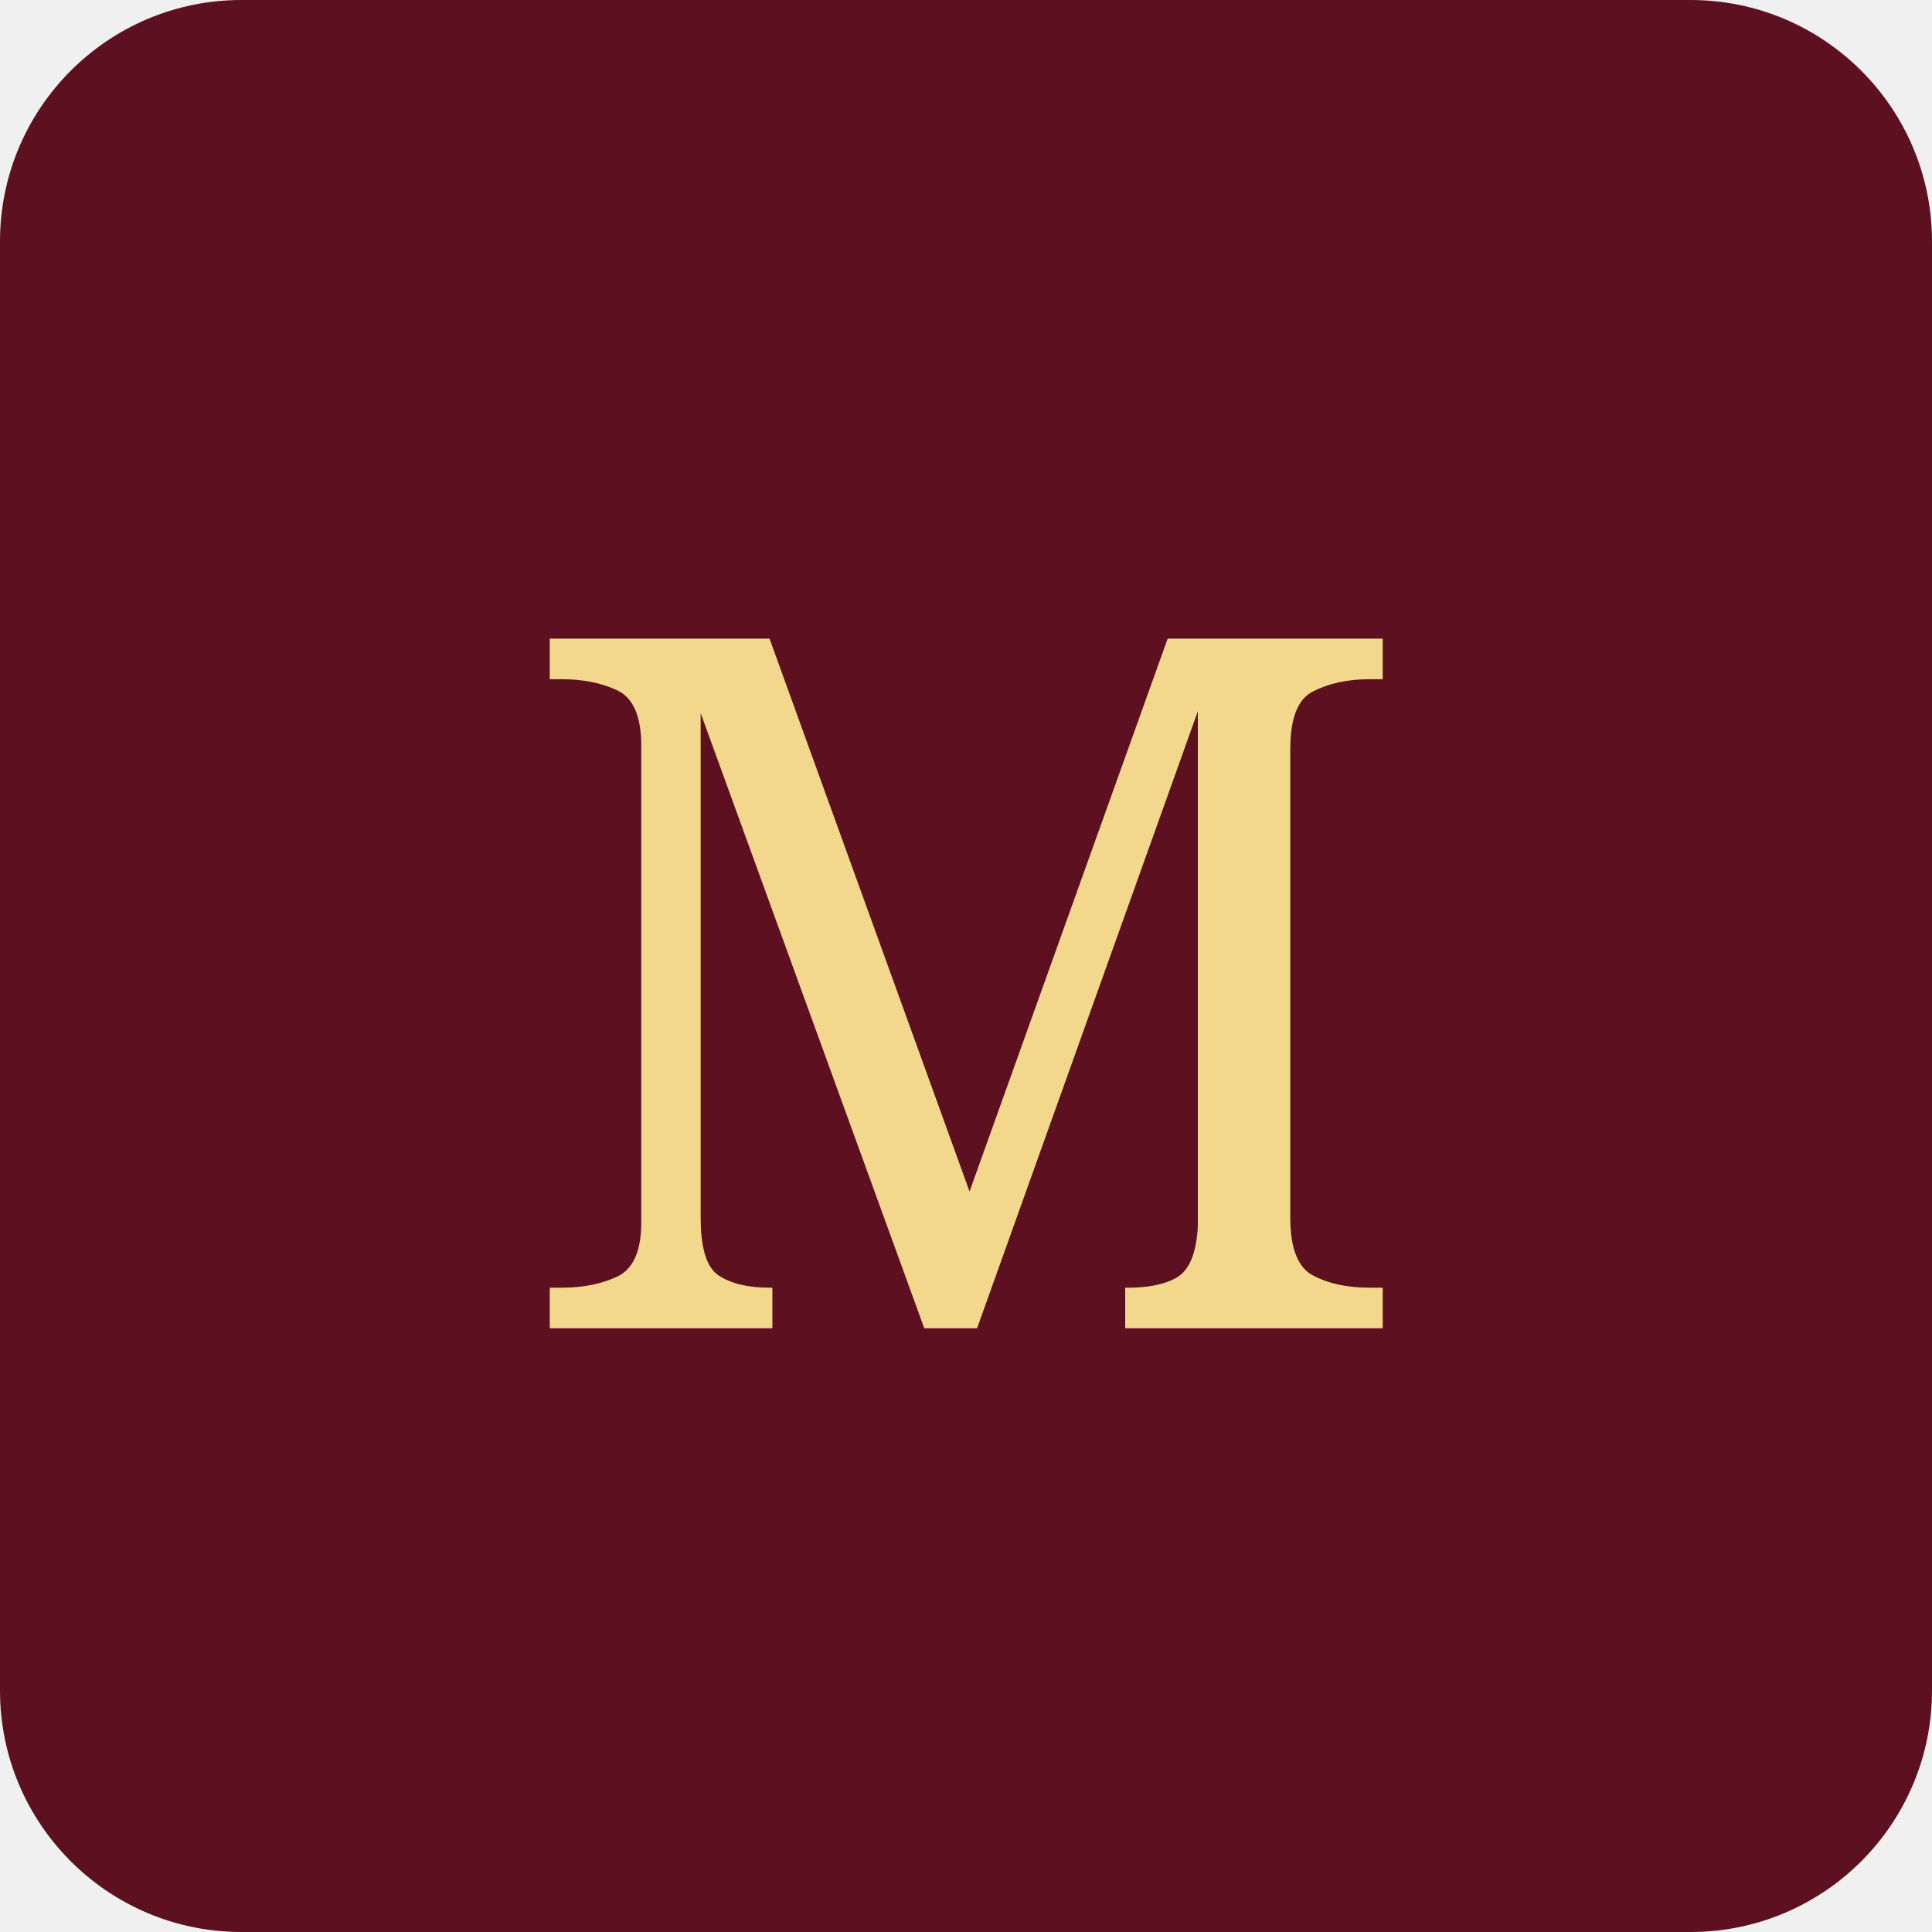
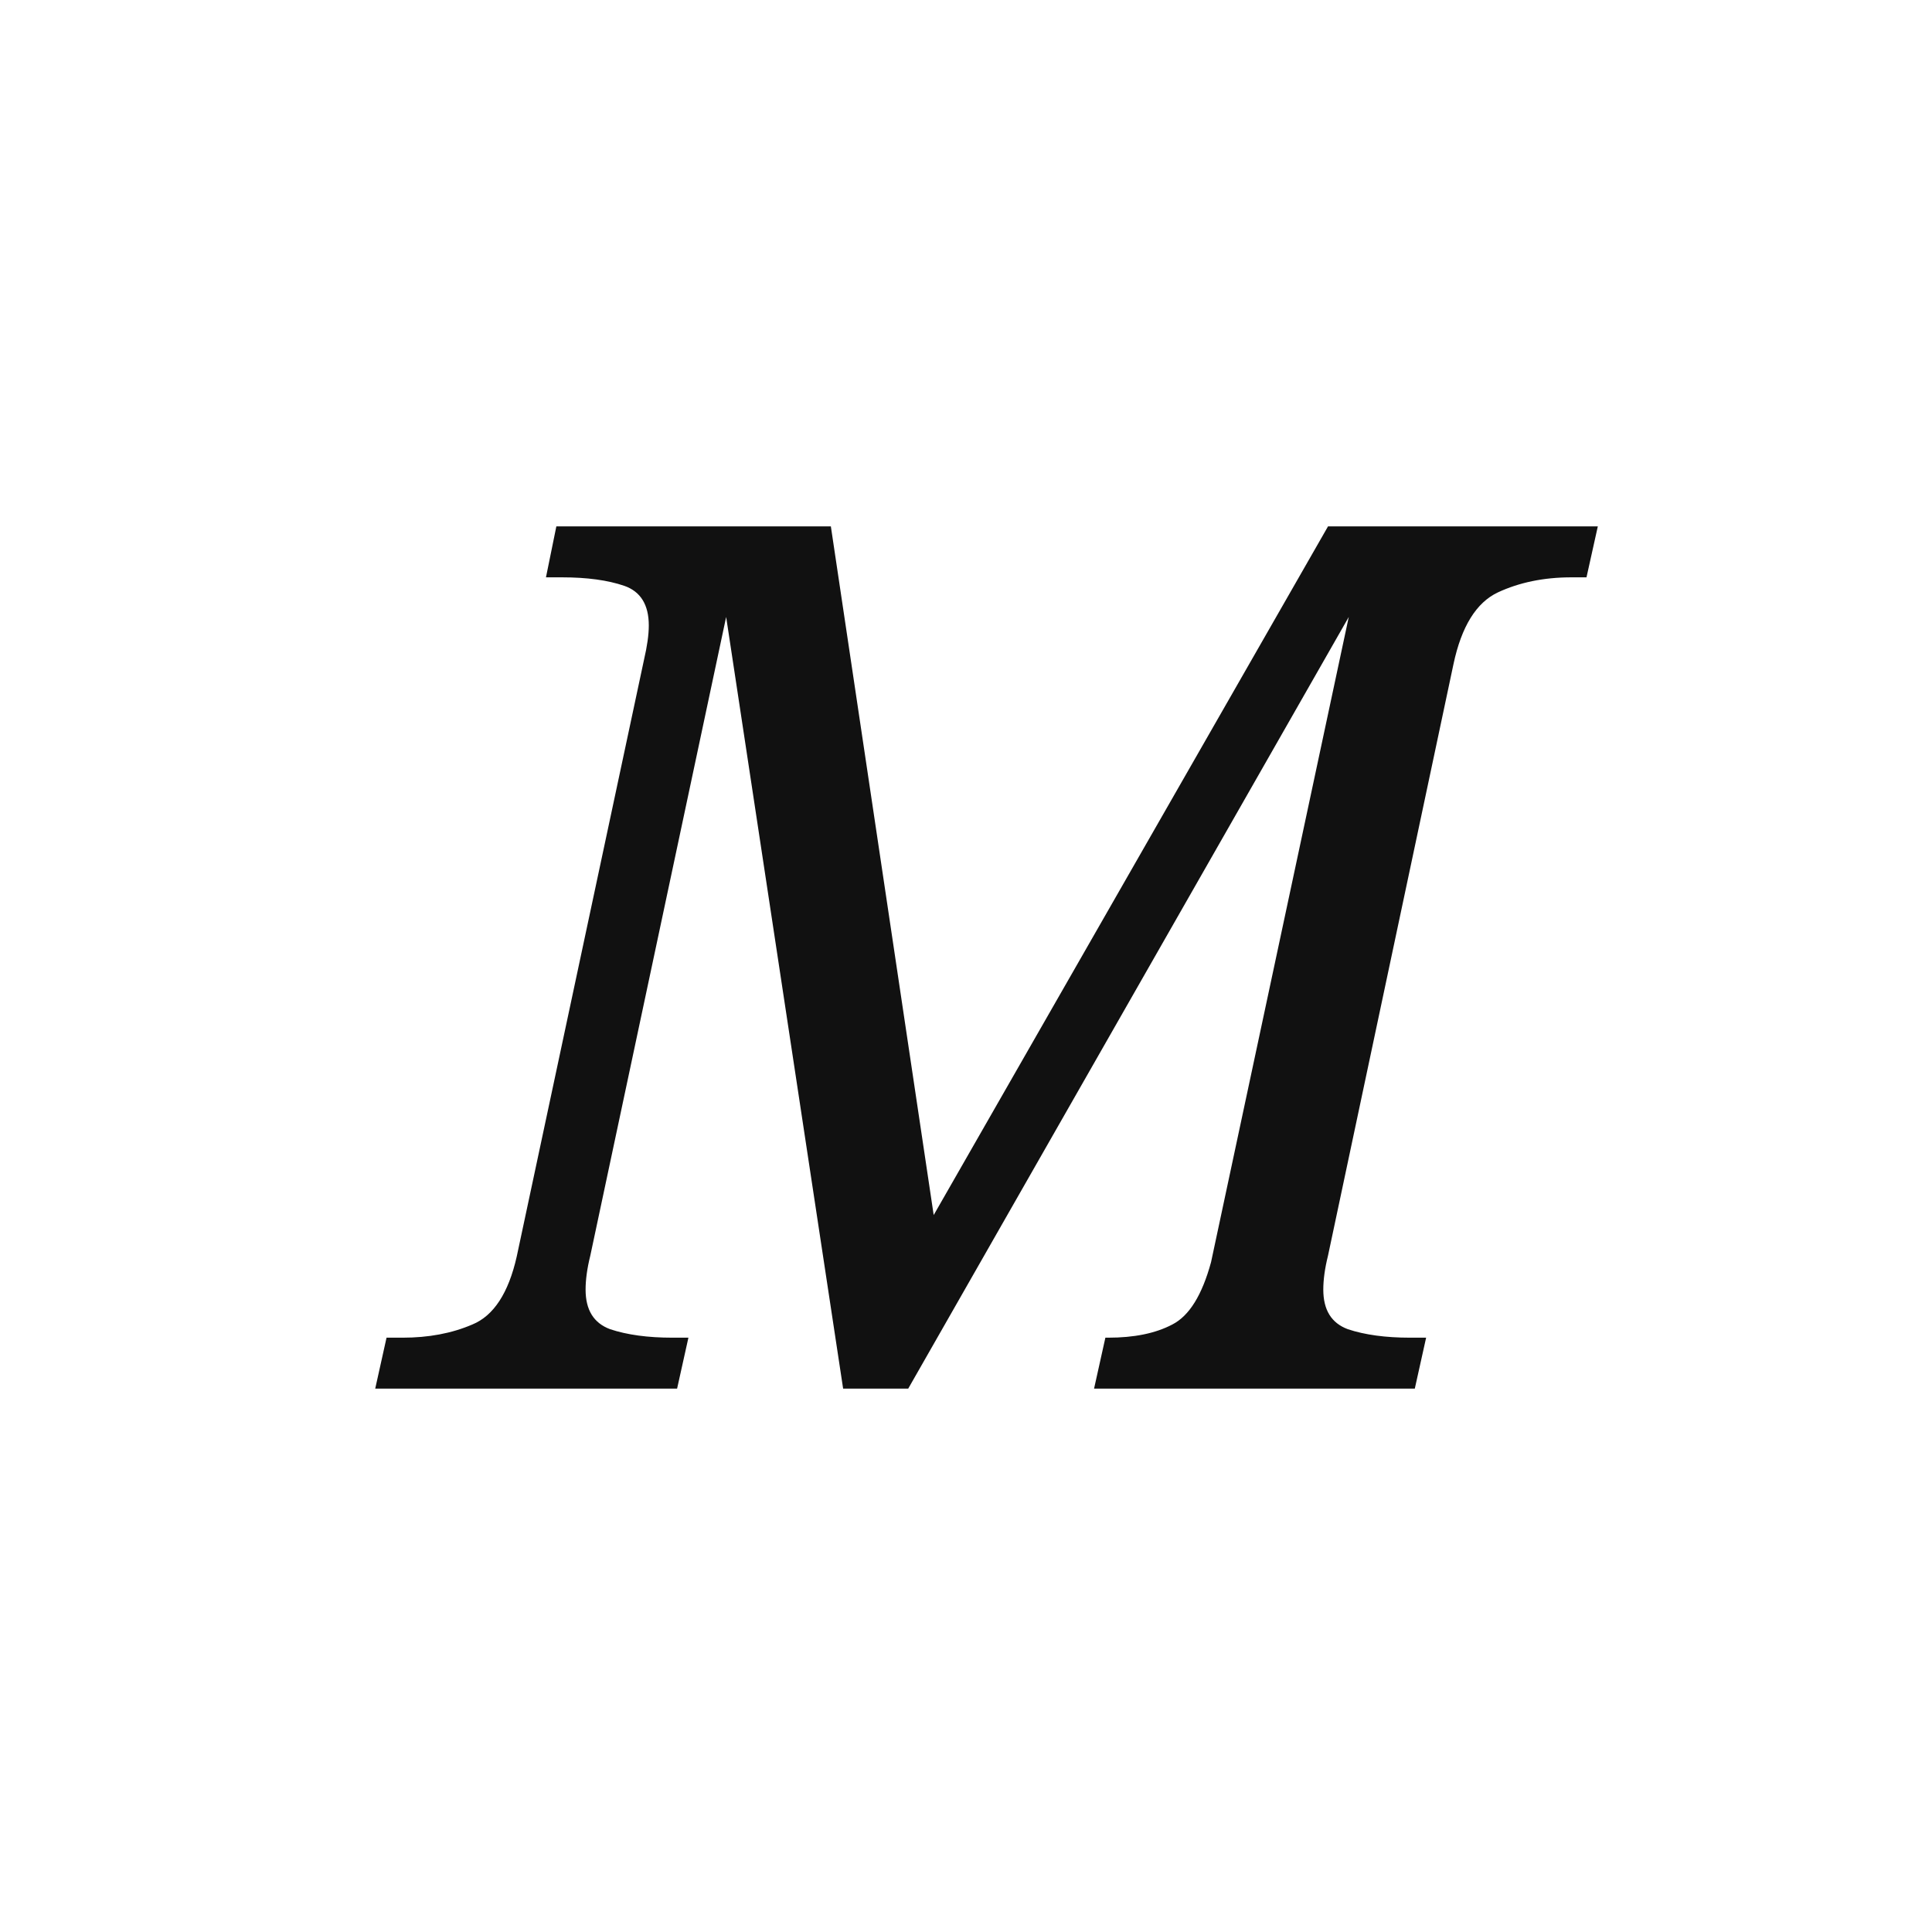
- <svg xmlns="http://www.w3.org/2000/svg" viewBox="0 0 32 32" role="img" aria-label="Michael Santa Cruz">
-   <rect width="32" height="32" rx="4" fill="#5c1020" />
-   <text x="16" y="22" text-anchor="middle" font-family="Georgia, serif" font-size="16" fill="#f3d78c">M</text>
+ <svg xmlns="http://www.w3.org/2000/svg" viewBox="0 0 32 32">
+   <rect width="32" height="32" fill="#ffffff" />
+   <text x="16" y="23" text-anchor="middle" font-family="Georgia, serif" font-style="italic" font-size="20" fill="#111111">M</text>
</svg>
